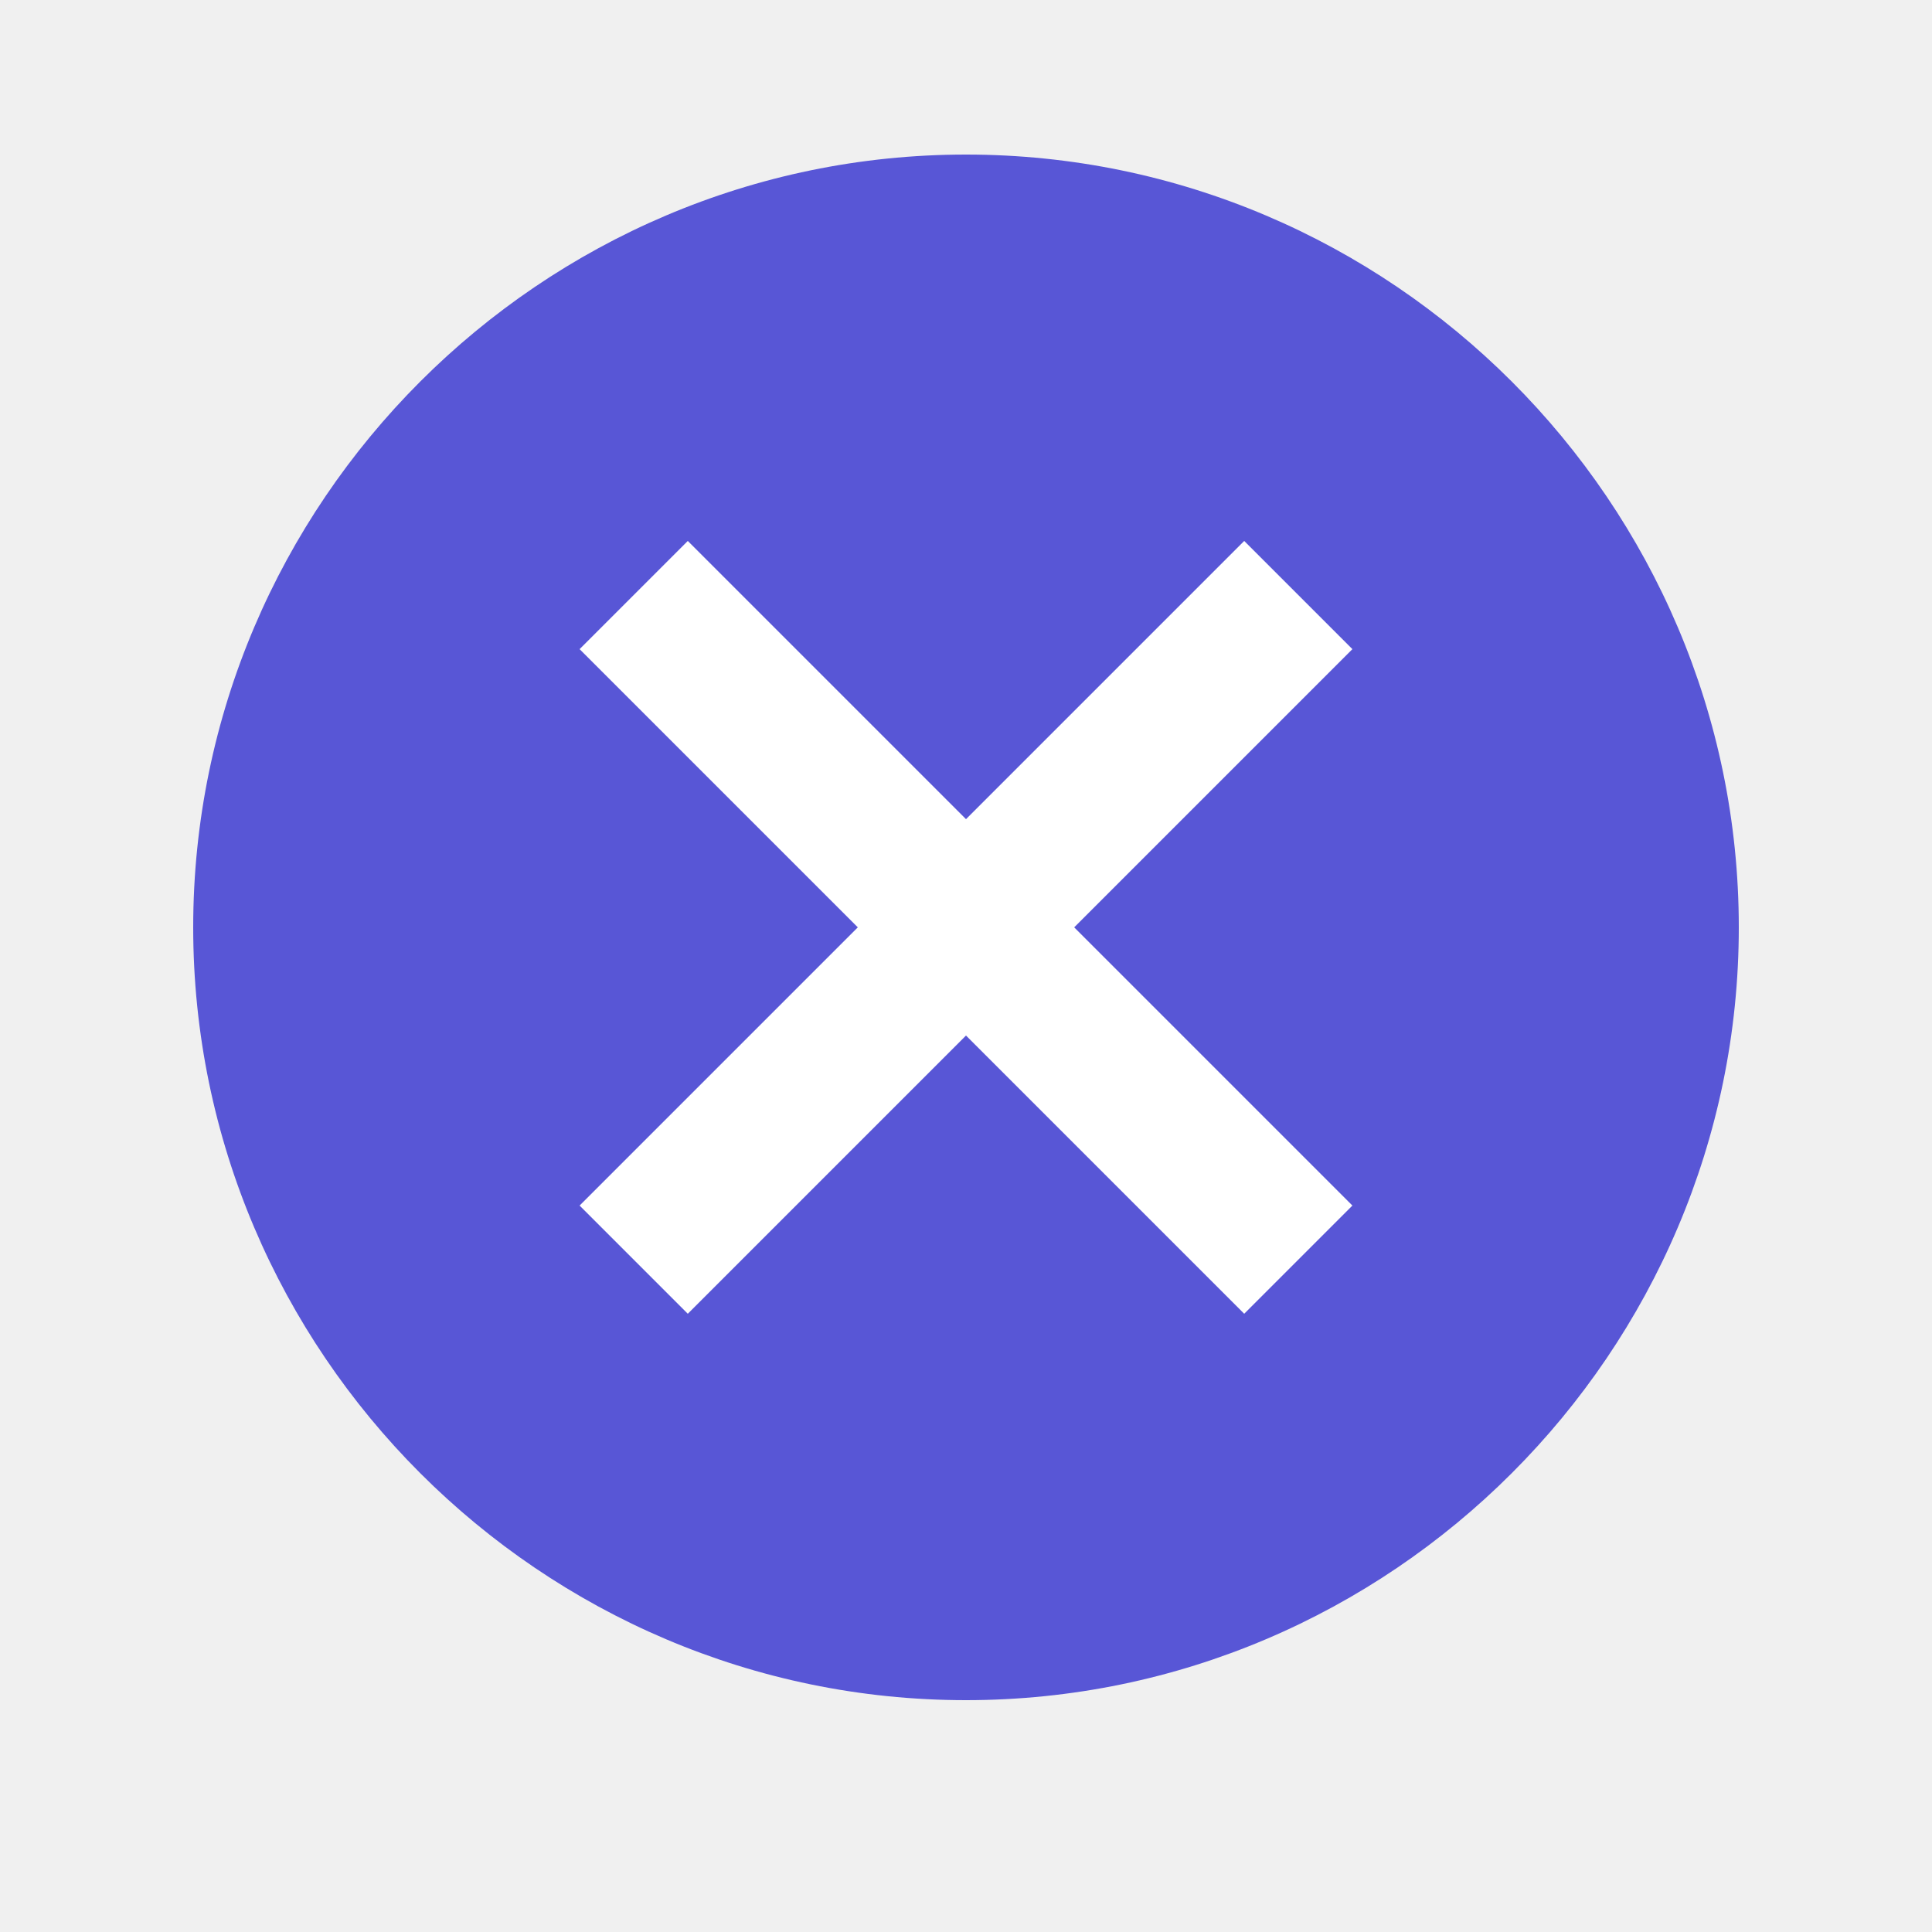
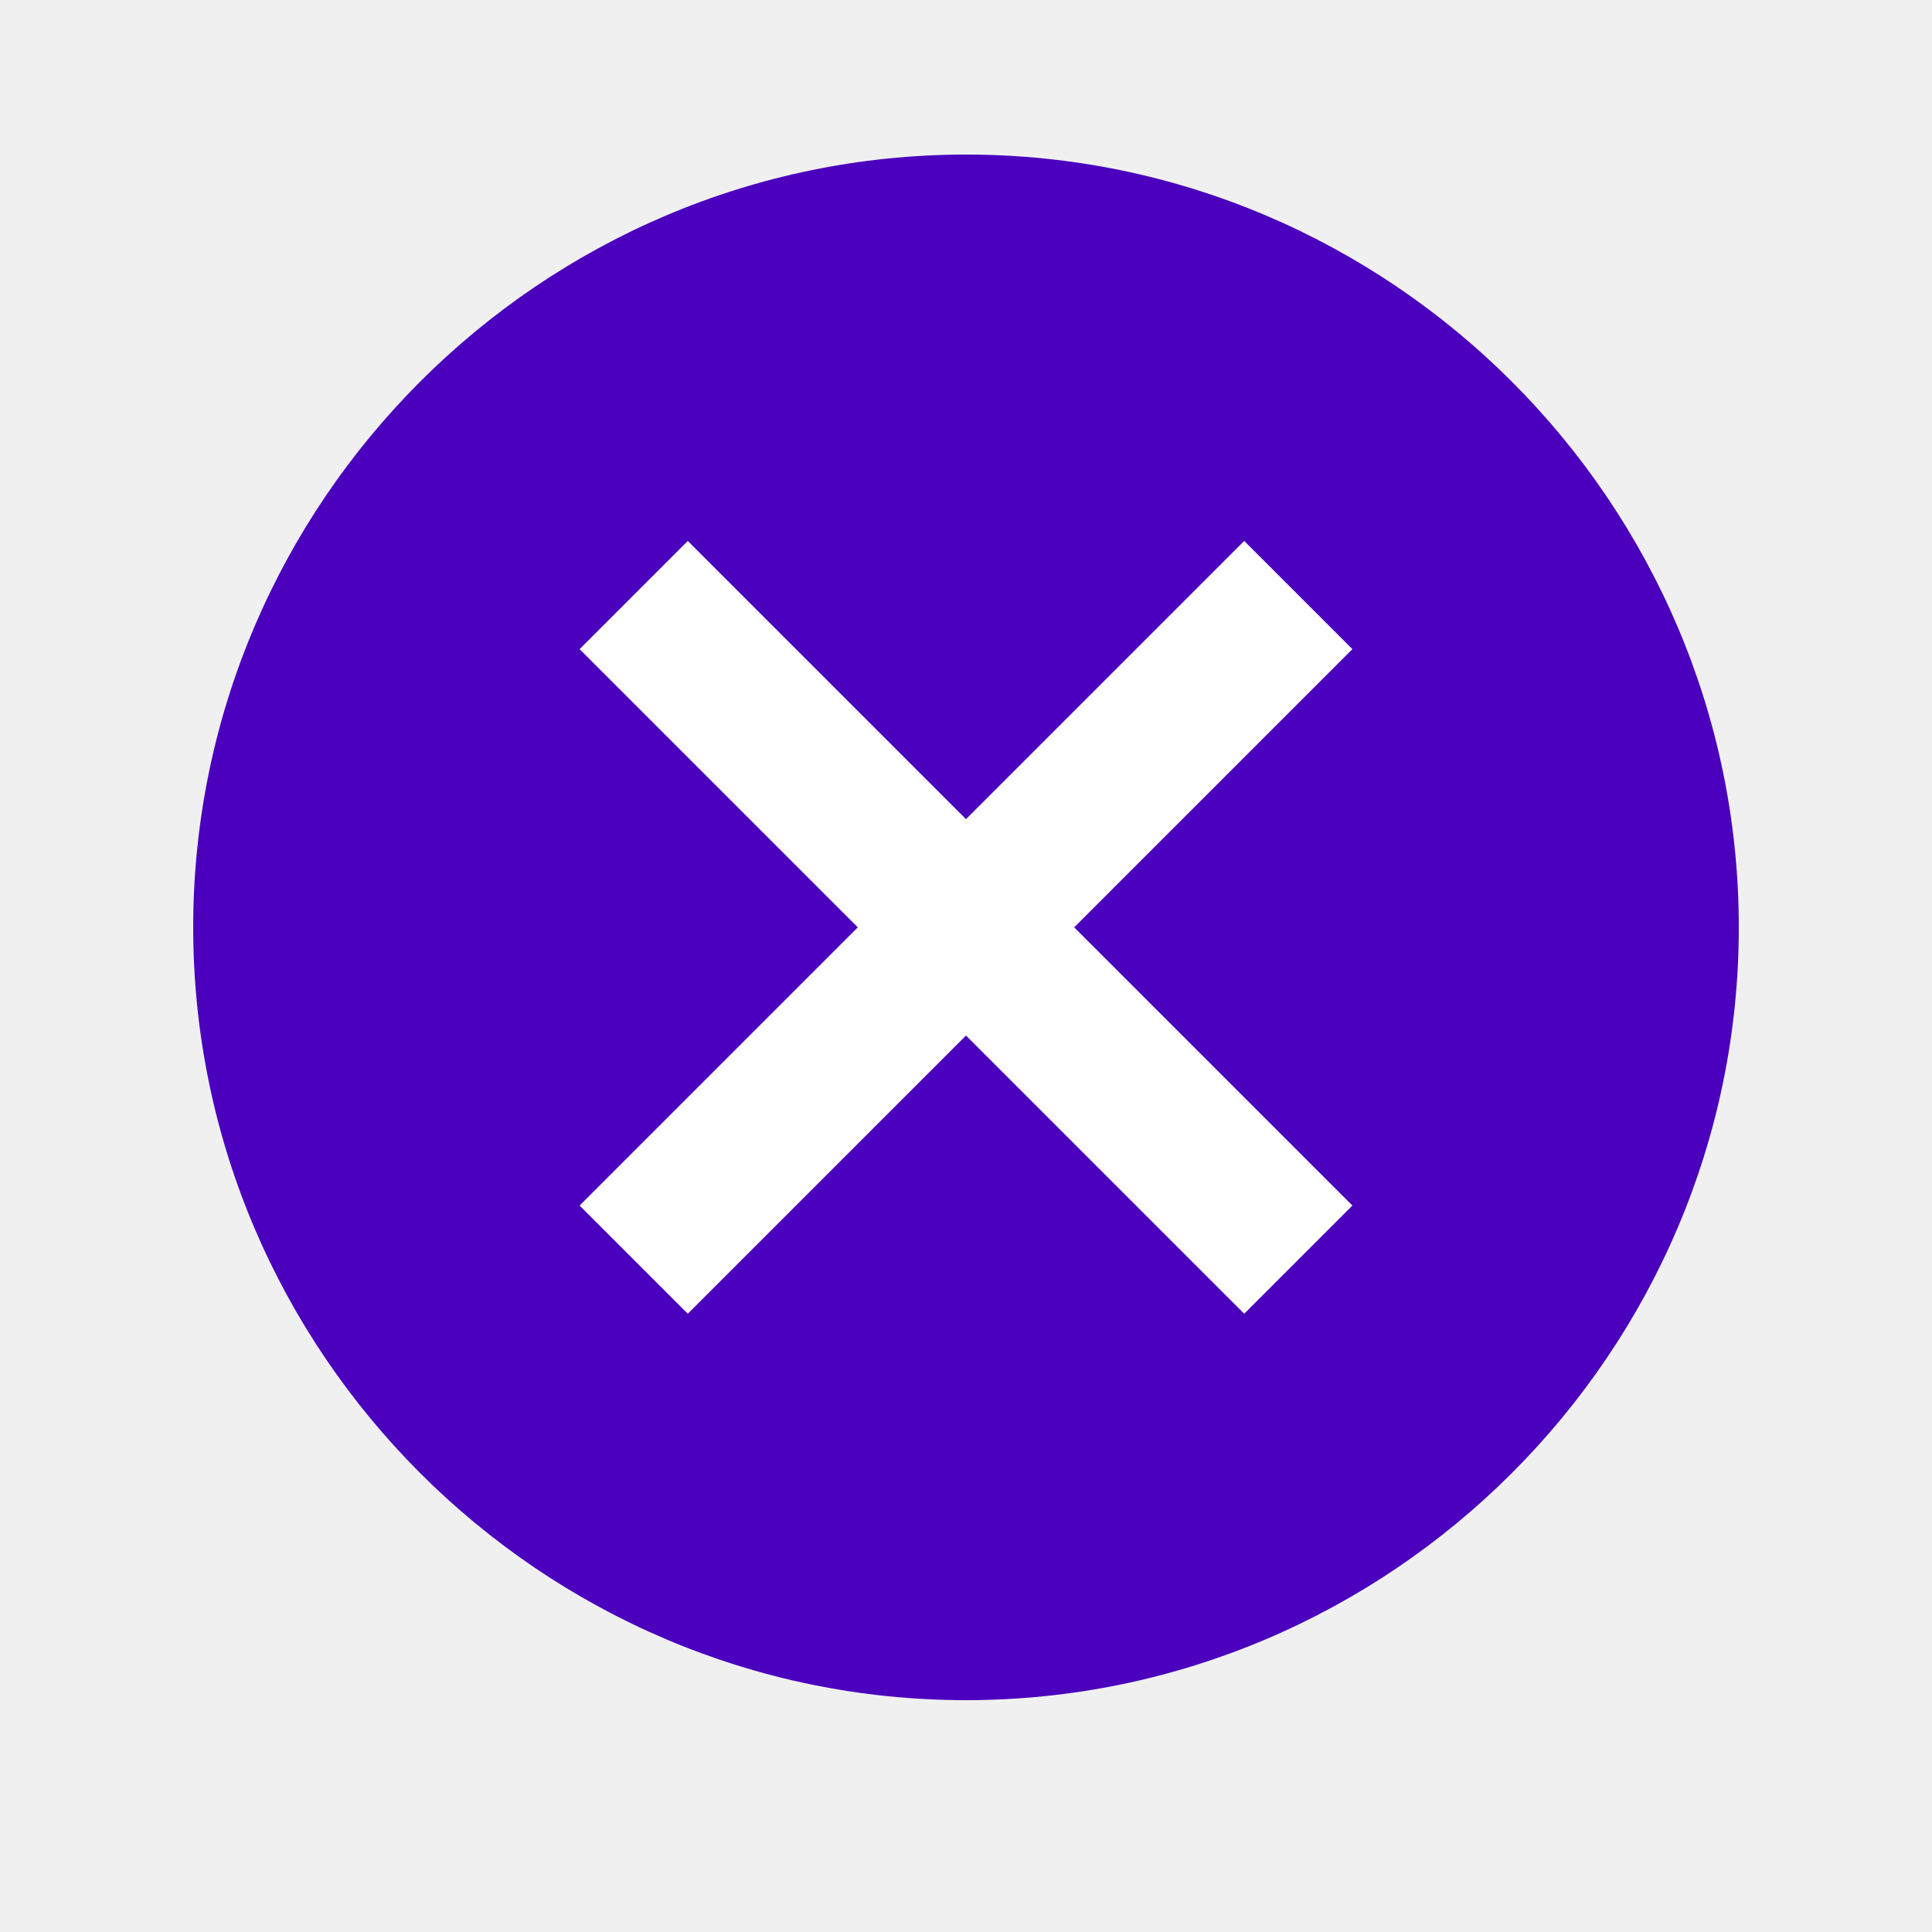
<svg xmlns="http://www.w3.org/2000/svg" version="1.1" id="Layer_1" x="0px" y="0px" viewBox="0 0 25 25" style="enable-background:new 0 0 25 25;" xml:space="preserve">
  <style type="text/css">
	.st0{fill:#FFFFFF;}
- 	.st1{fill-rule:evenodd;clip-rule:evenodd;fill:#5856D6;}
+ 	.st1{fill-rule:evenodd;clip-rule:evenodd;fill:#4A00BD;}
</style>
  <circle class="st0" cx="12.2" cy="12.4" r="7" />
  <g id="Symbols">
    <g id="ic_avatar" transform="translate(-38, -2)">
      <g id="Group">
        <g transform="translate(36, 0)">
          <path id="ic_cancel" class="st1" d="M14.5,4C9,4,4.5,8.5,4.5,14s4.5,10,10,10s10-4.5,10-10S20,4,14.5,4L14.5,4z M19.5,17.6      L18.1,19l-3.6-3.6L10.9,19l-1.4-1.4l3.6-3.6l-3.6-3.6L10.9,9l3.6,3.6L18.1,9l1.4,1.4L15.9,14L19.5,17.6L19.5,17.6z" />
        </g>
      </g>
    </g>
  </g>
</svg>
